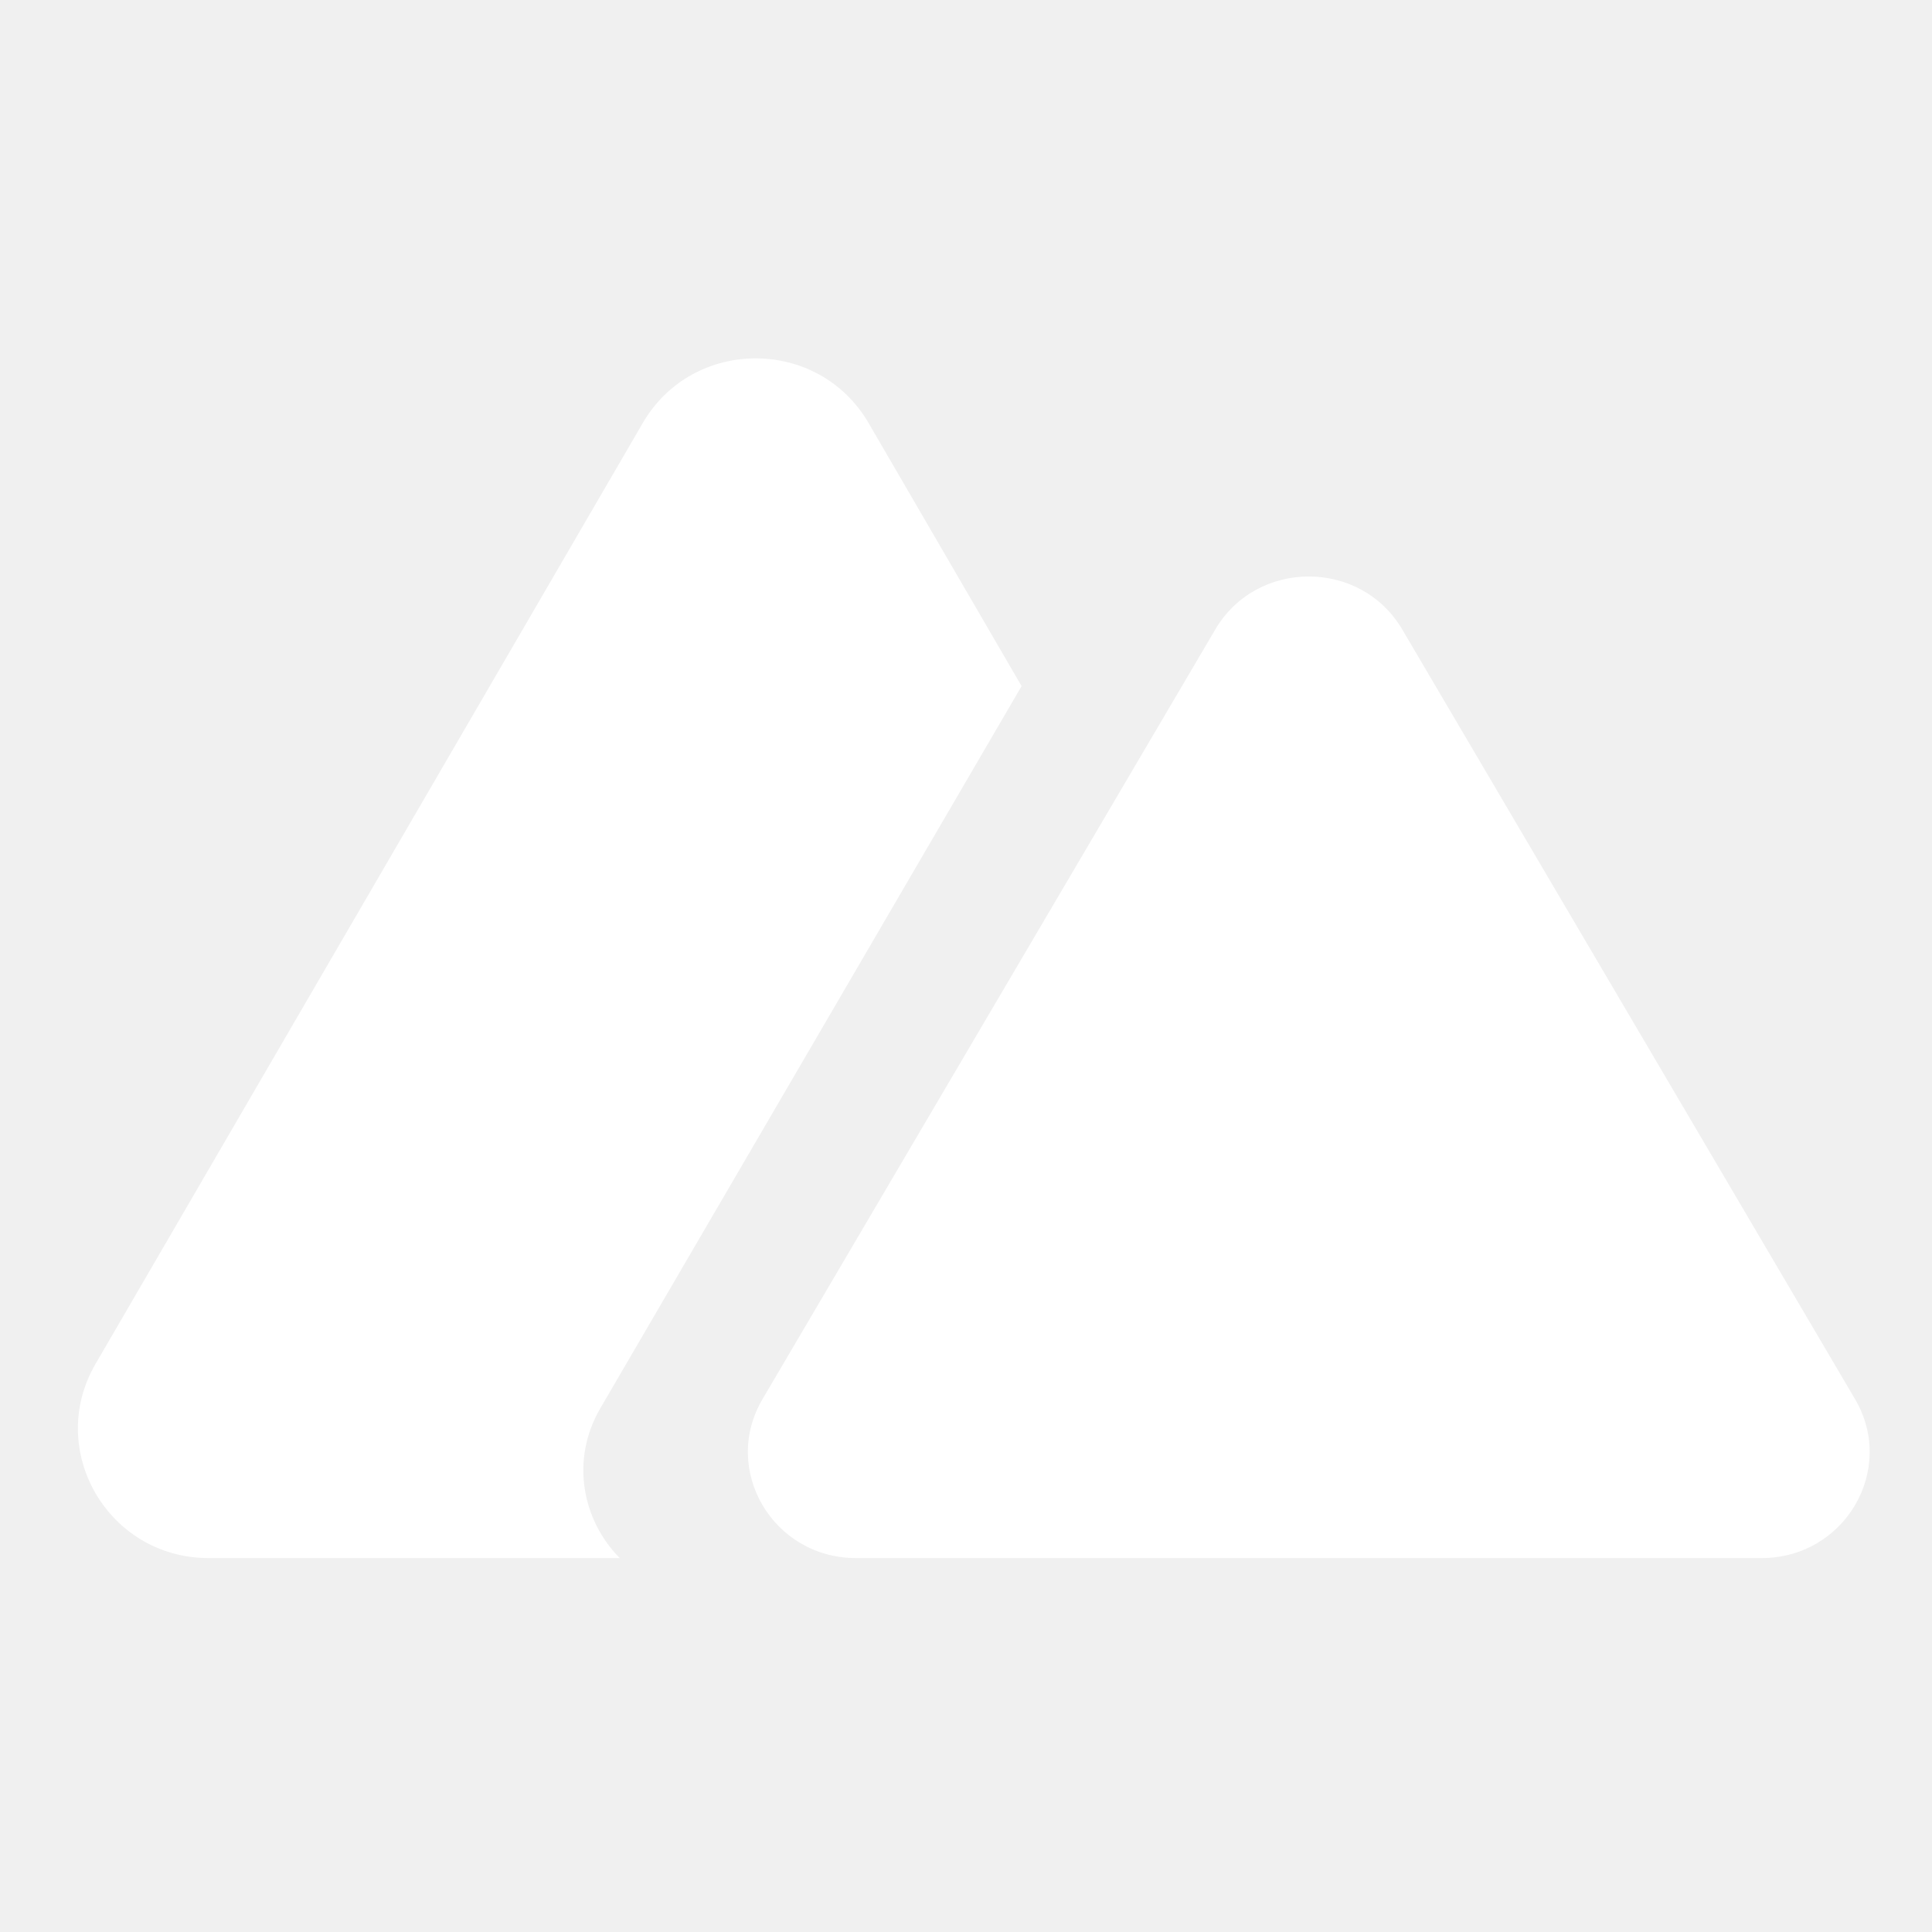
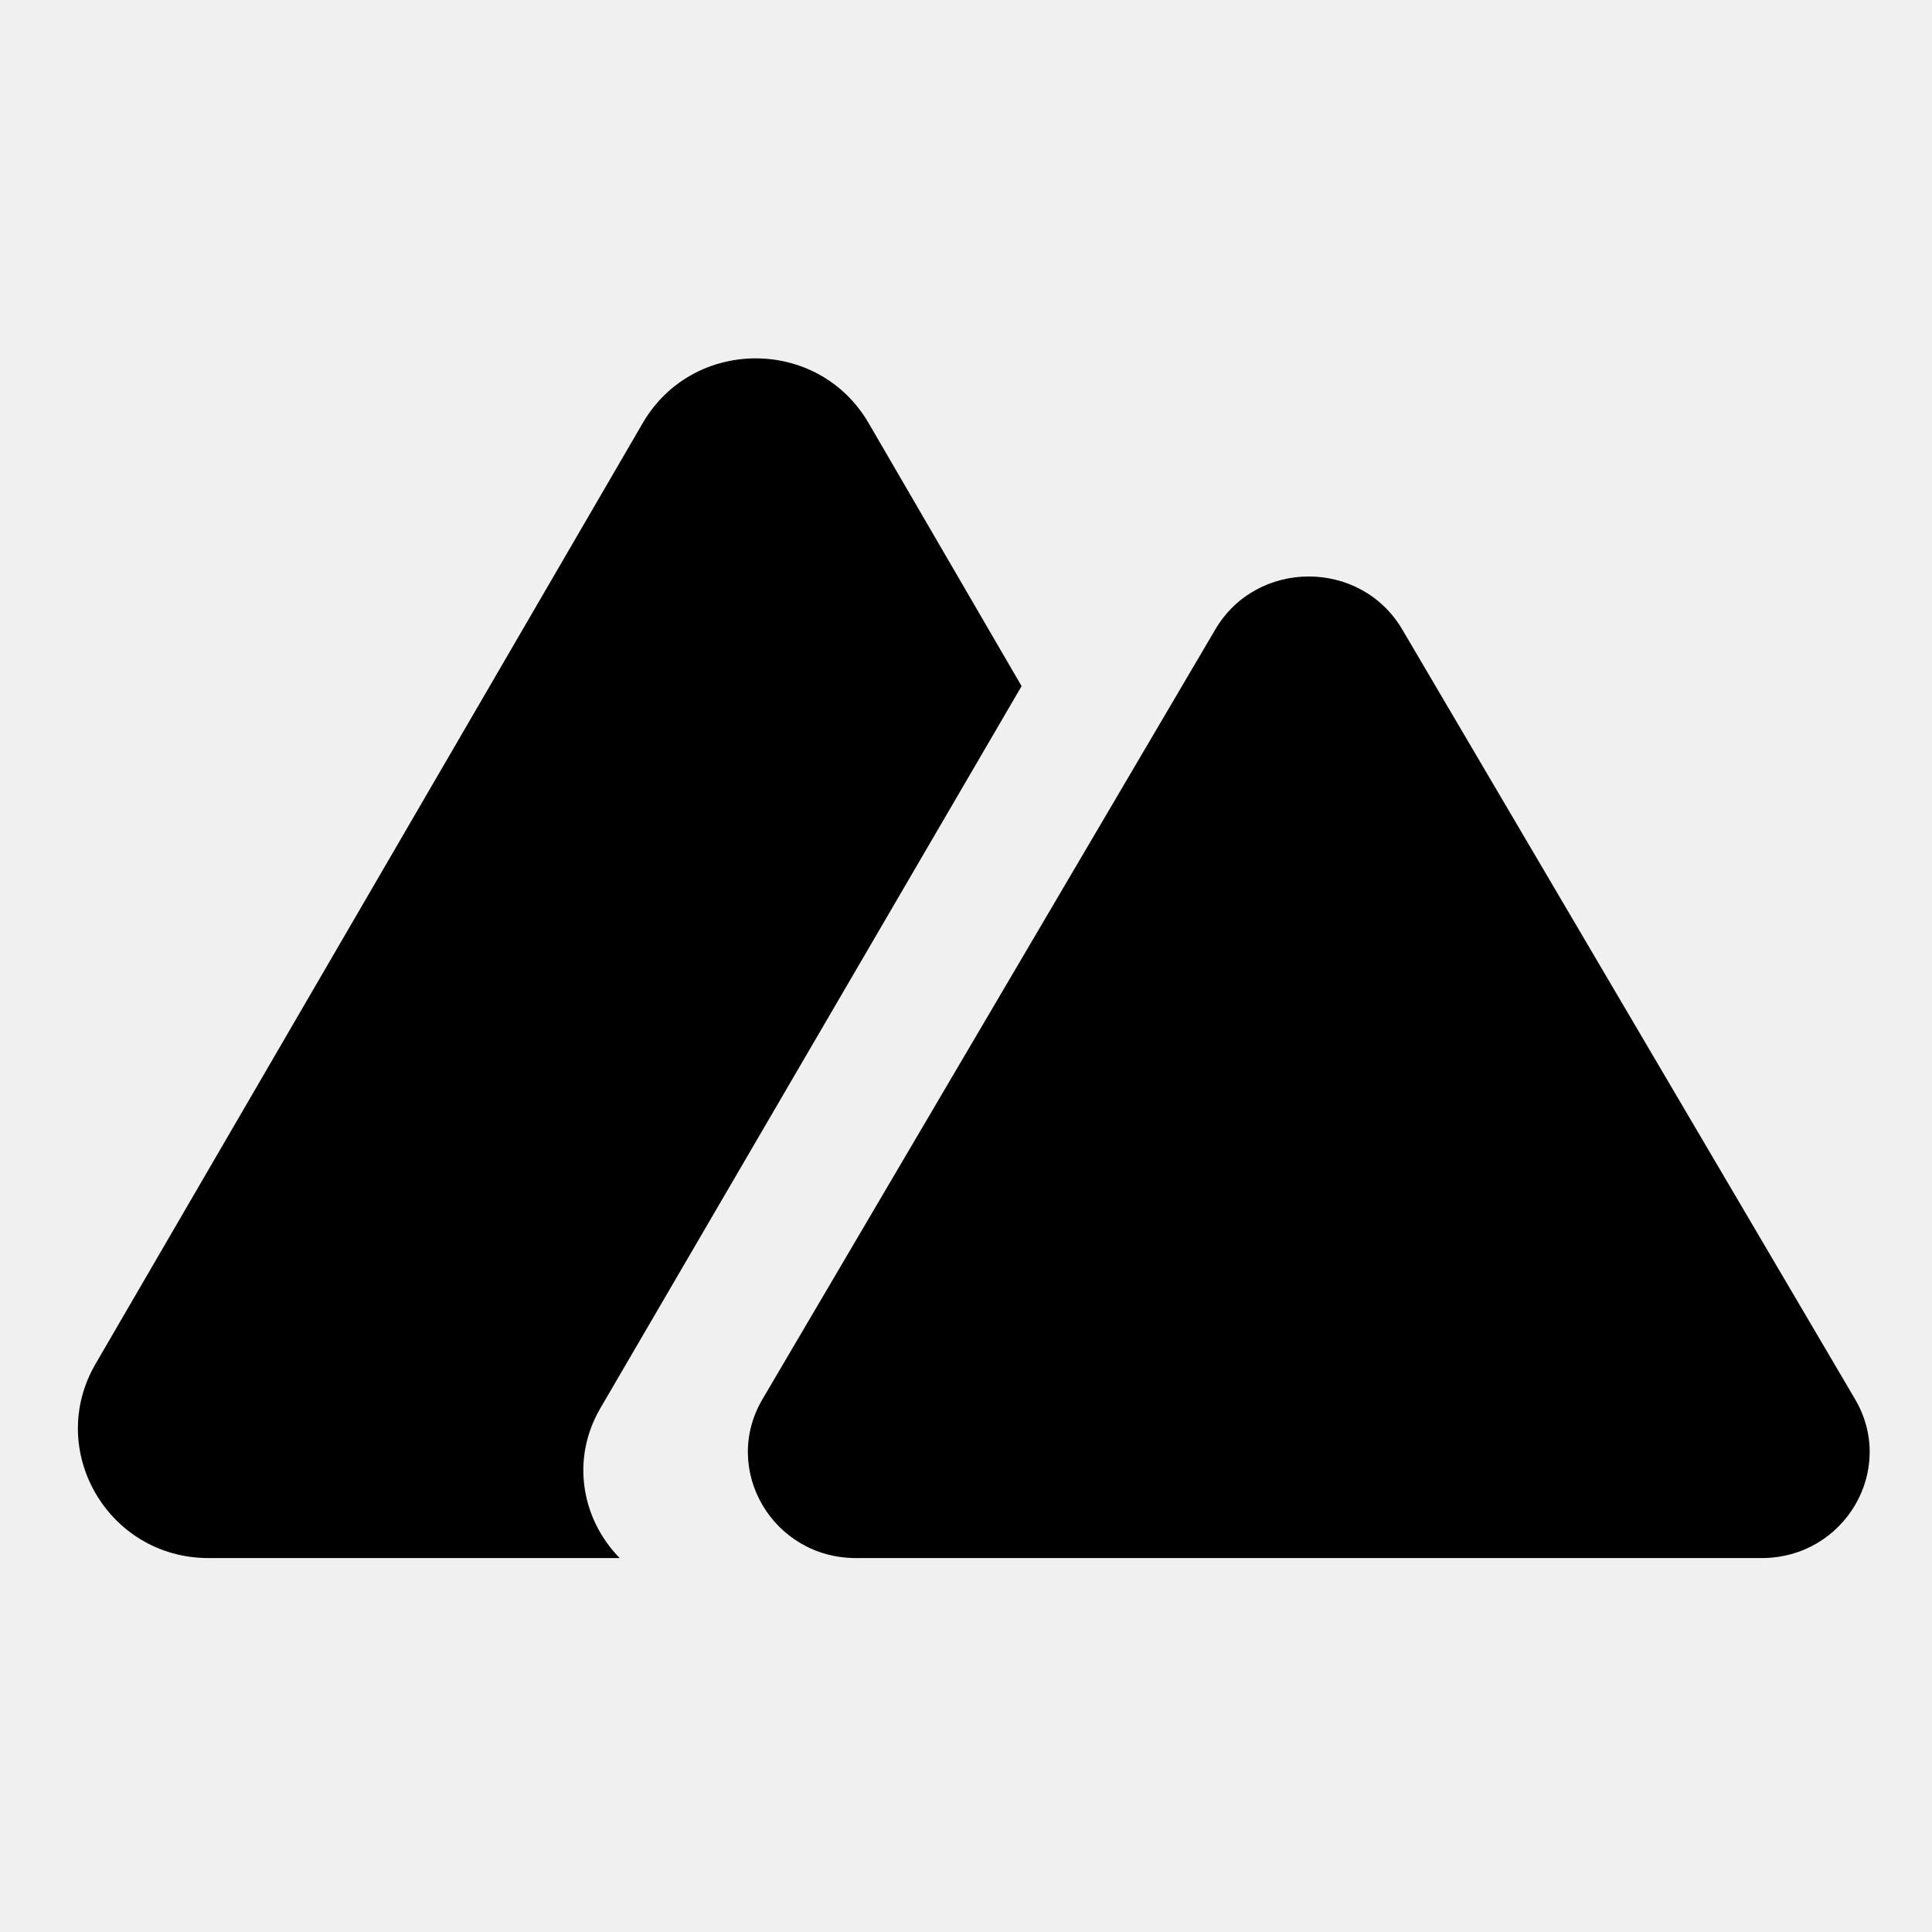
<svg xmlns="http://www.w3.org/2000/svg" width="75" height="75" viewBox="0 0 75 75" fill="none">
-   <path fill-rule="evenodd" clip-rule="evenodd" d="M33.72 16.425C31.771 13.074 26.899 13.074 24.95 16.425L3.71 52.944C1.761 56.295 4.197 60.484 8.095 60.484H24.058C22.61 59.019 22.129 56.683 23.308 54.663L39.658 26.635L33.72 16.425Z" fill="white" />
-   <path d="M47.178 24.435C48.79 21.694 52.822 21.694 54.435 24.435L72.013 54.315C73.626 57.057 71.61 60.484 68.384 60.484H33.229C30.003 60.484 27.987 57.057 29.6 54.315L47.178 24.435Z" fill="white" />
+   <path fill-rule="evenodd" clip-rule="evenodd" d="M33.72 16.425C31.771 13.074 26.899 13.074 24.95 16.425L3.71 52.944C1.761 56.295 4.197 60.484 8.095 60.484H24.058C22.61 59.019 22.129 56.683 23.308 54.663L39.658 26.635L33.72 16.425Z" fill="black" />
+   <path d="M47.178 24.435C48.79 21.694 52.822 21.694 54.435 24.435L72.013 54.315C73.626 57.057 71.61 60.484 68.384 60.484H33.229C30.003 60.484 27.987 57.057 29.6 54.315L47.178 24.435Z" fill="black" />
</svg>
